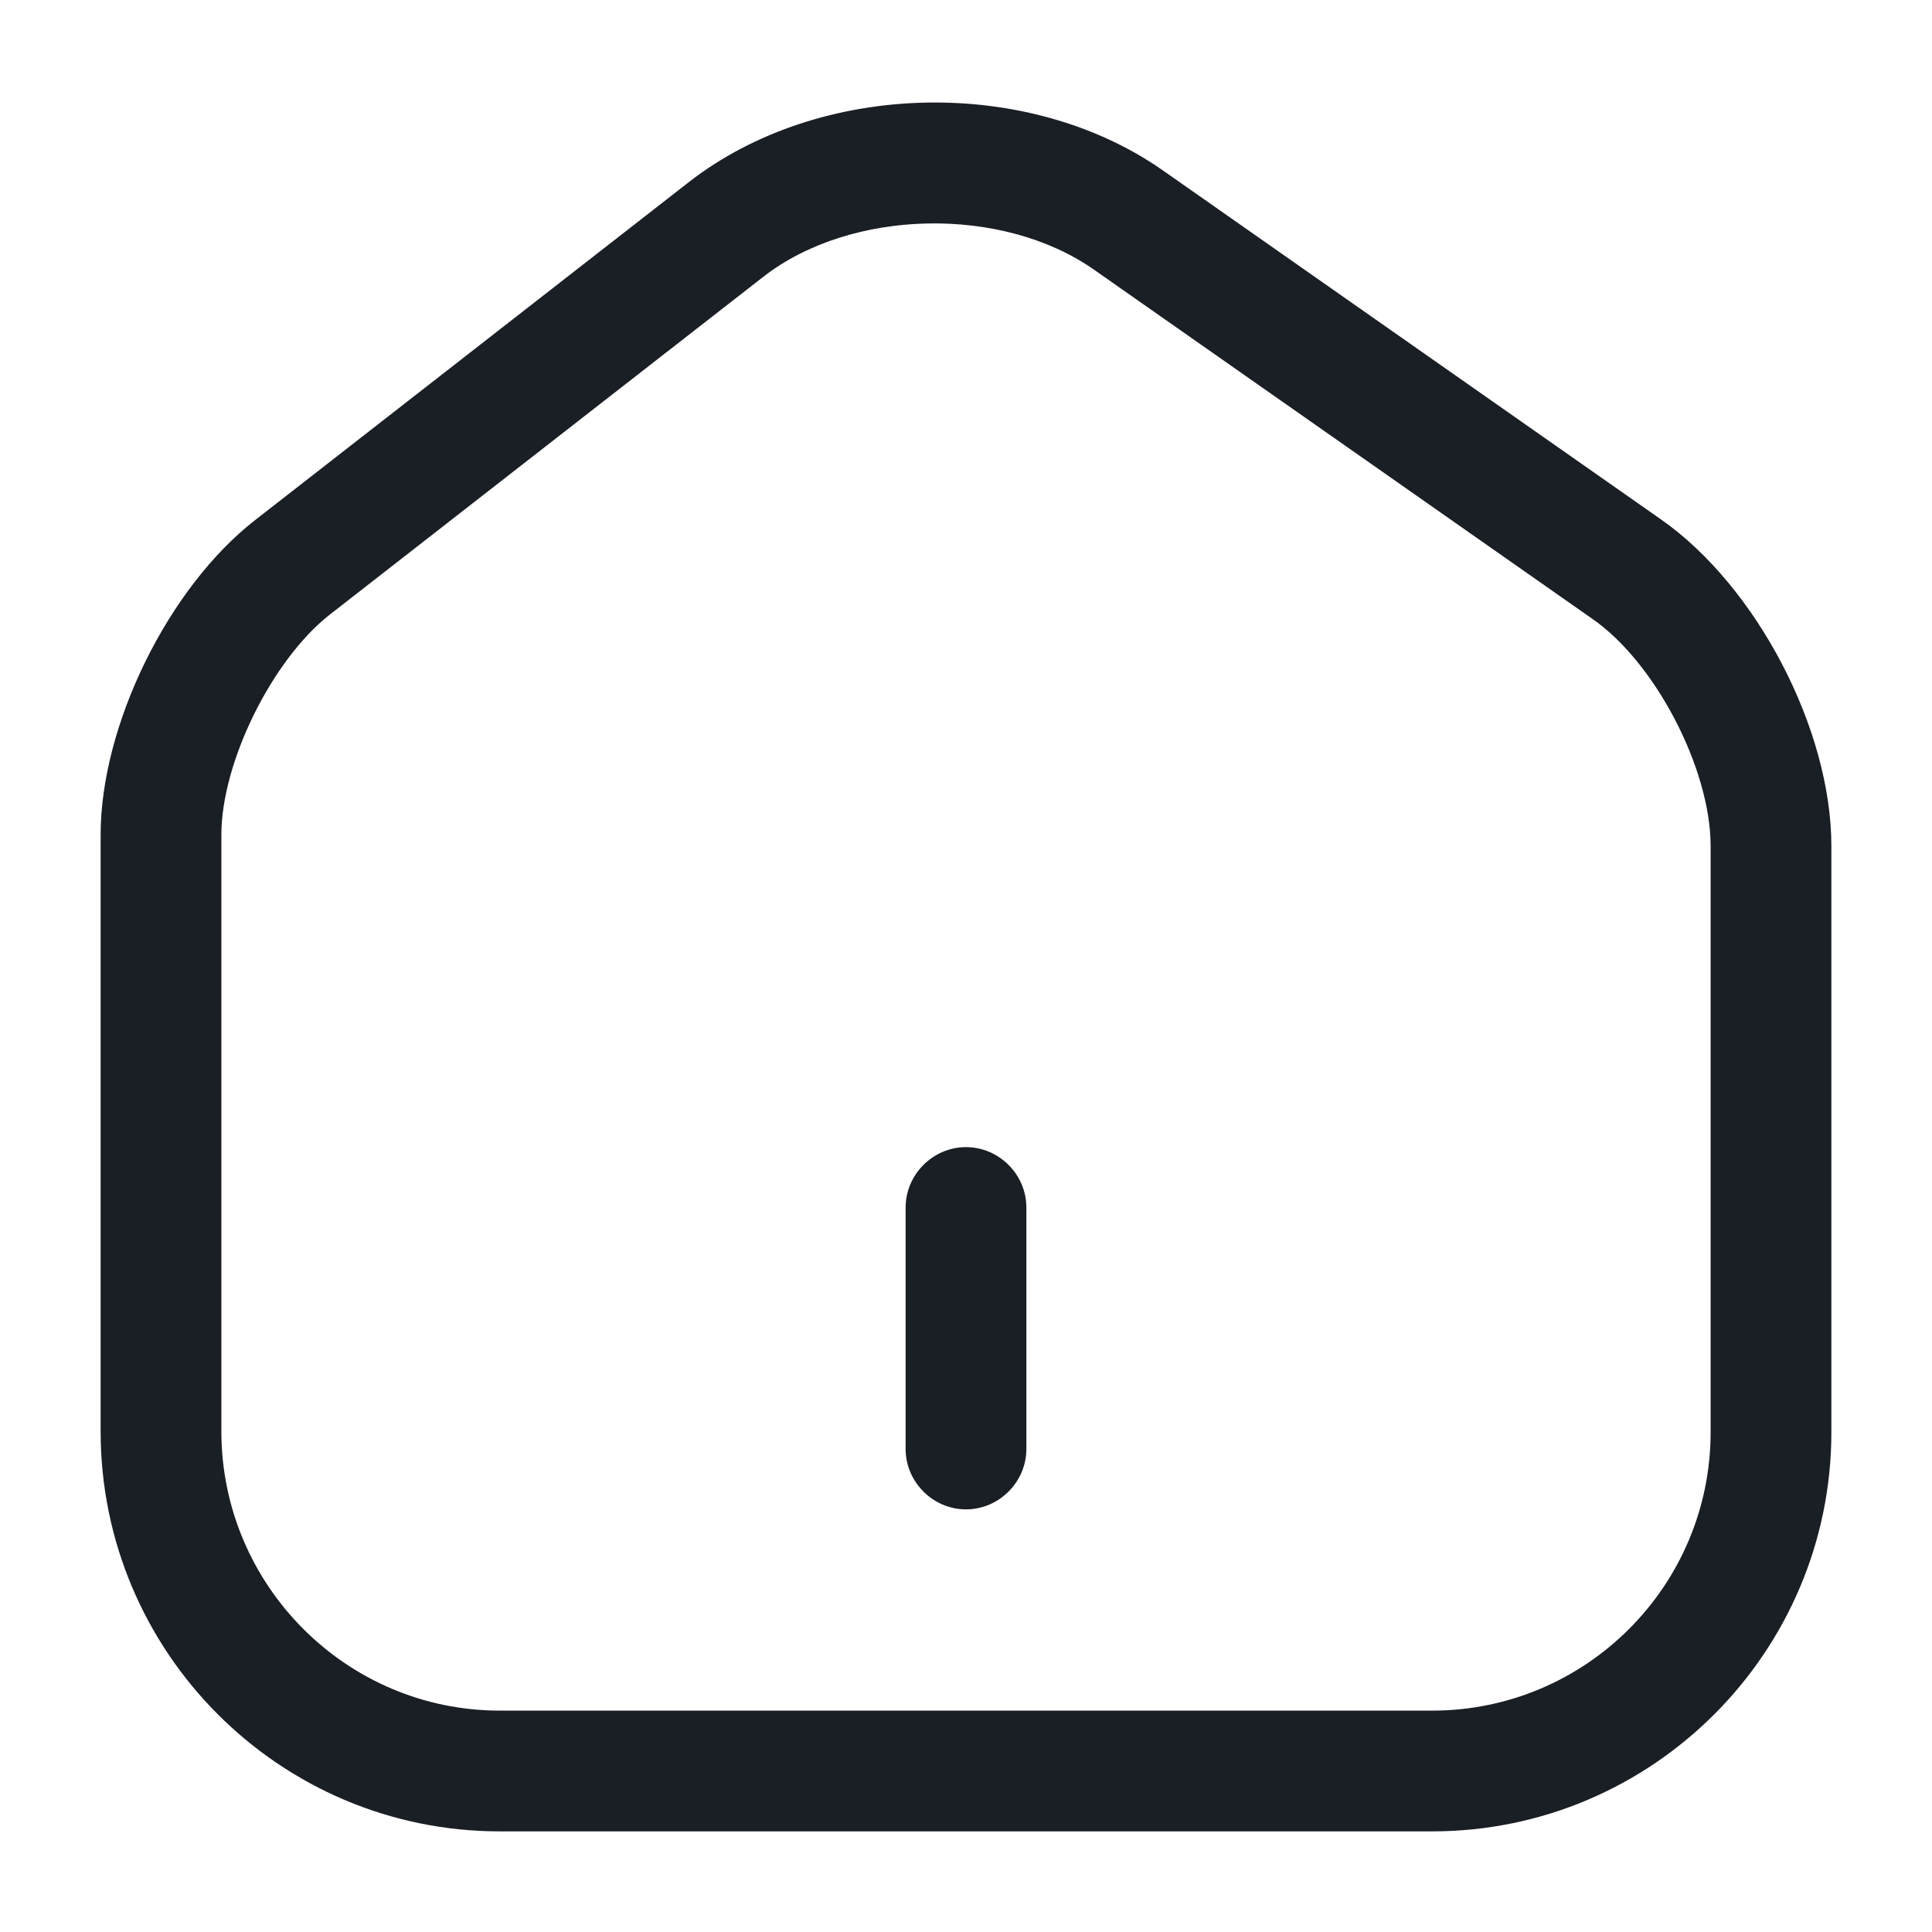
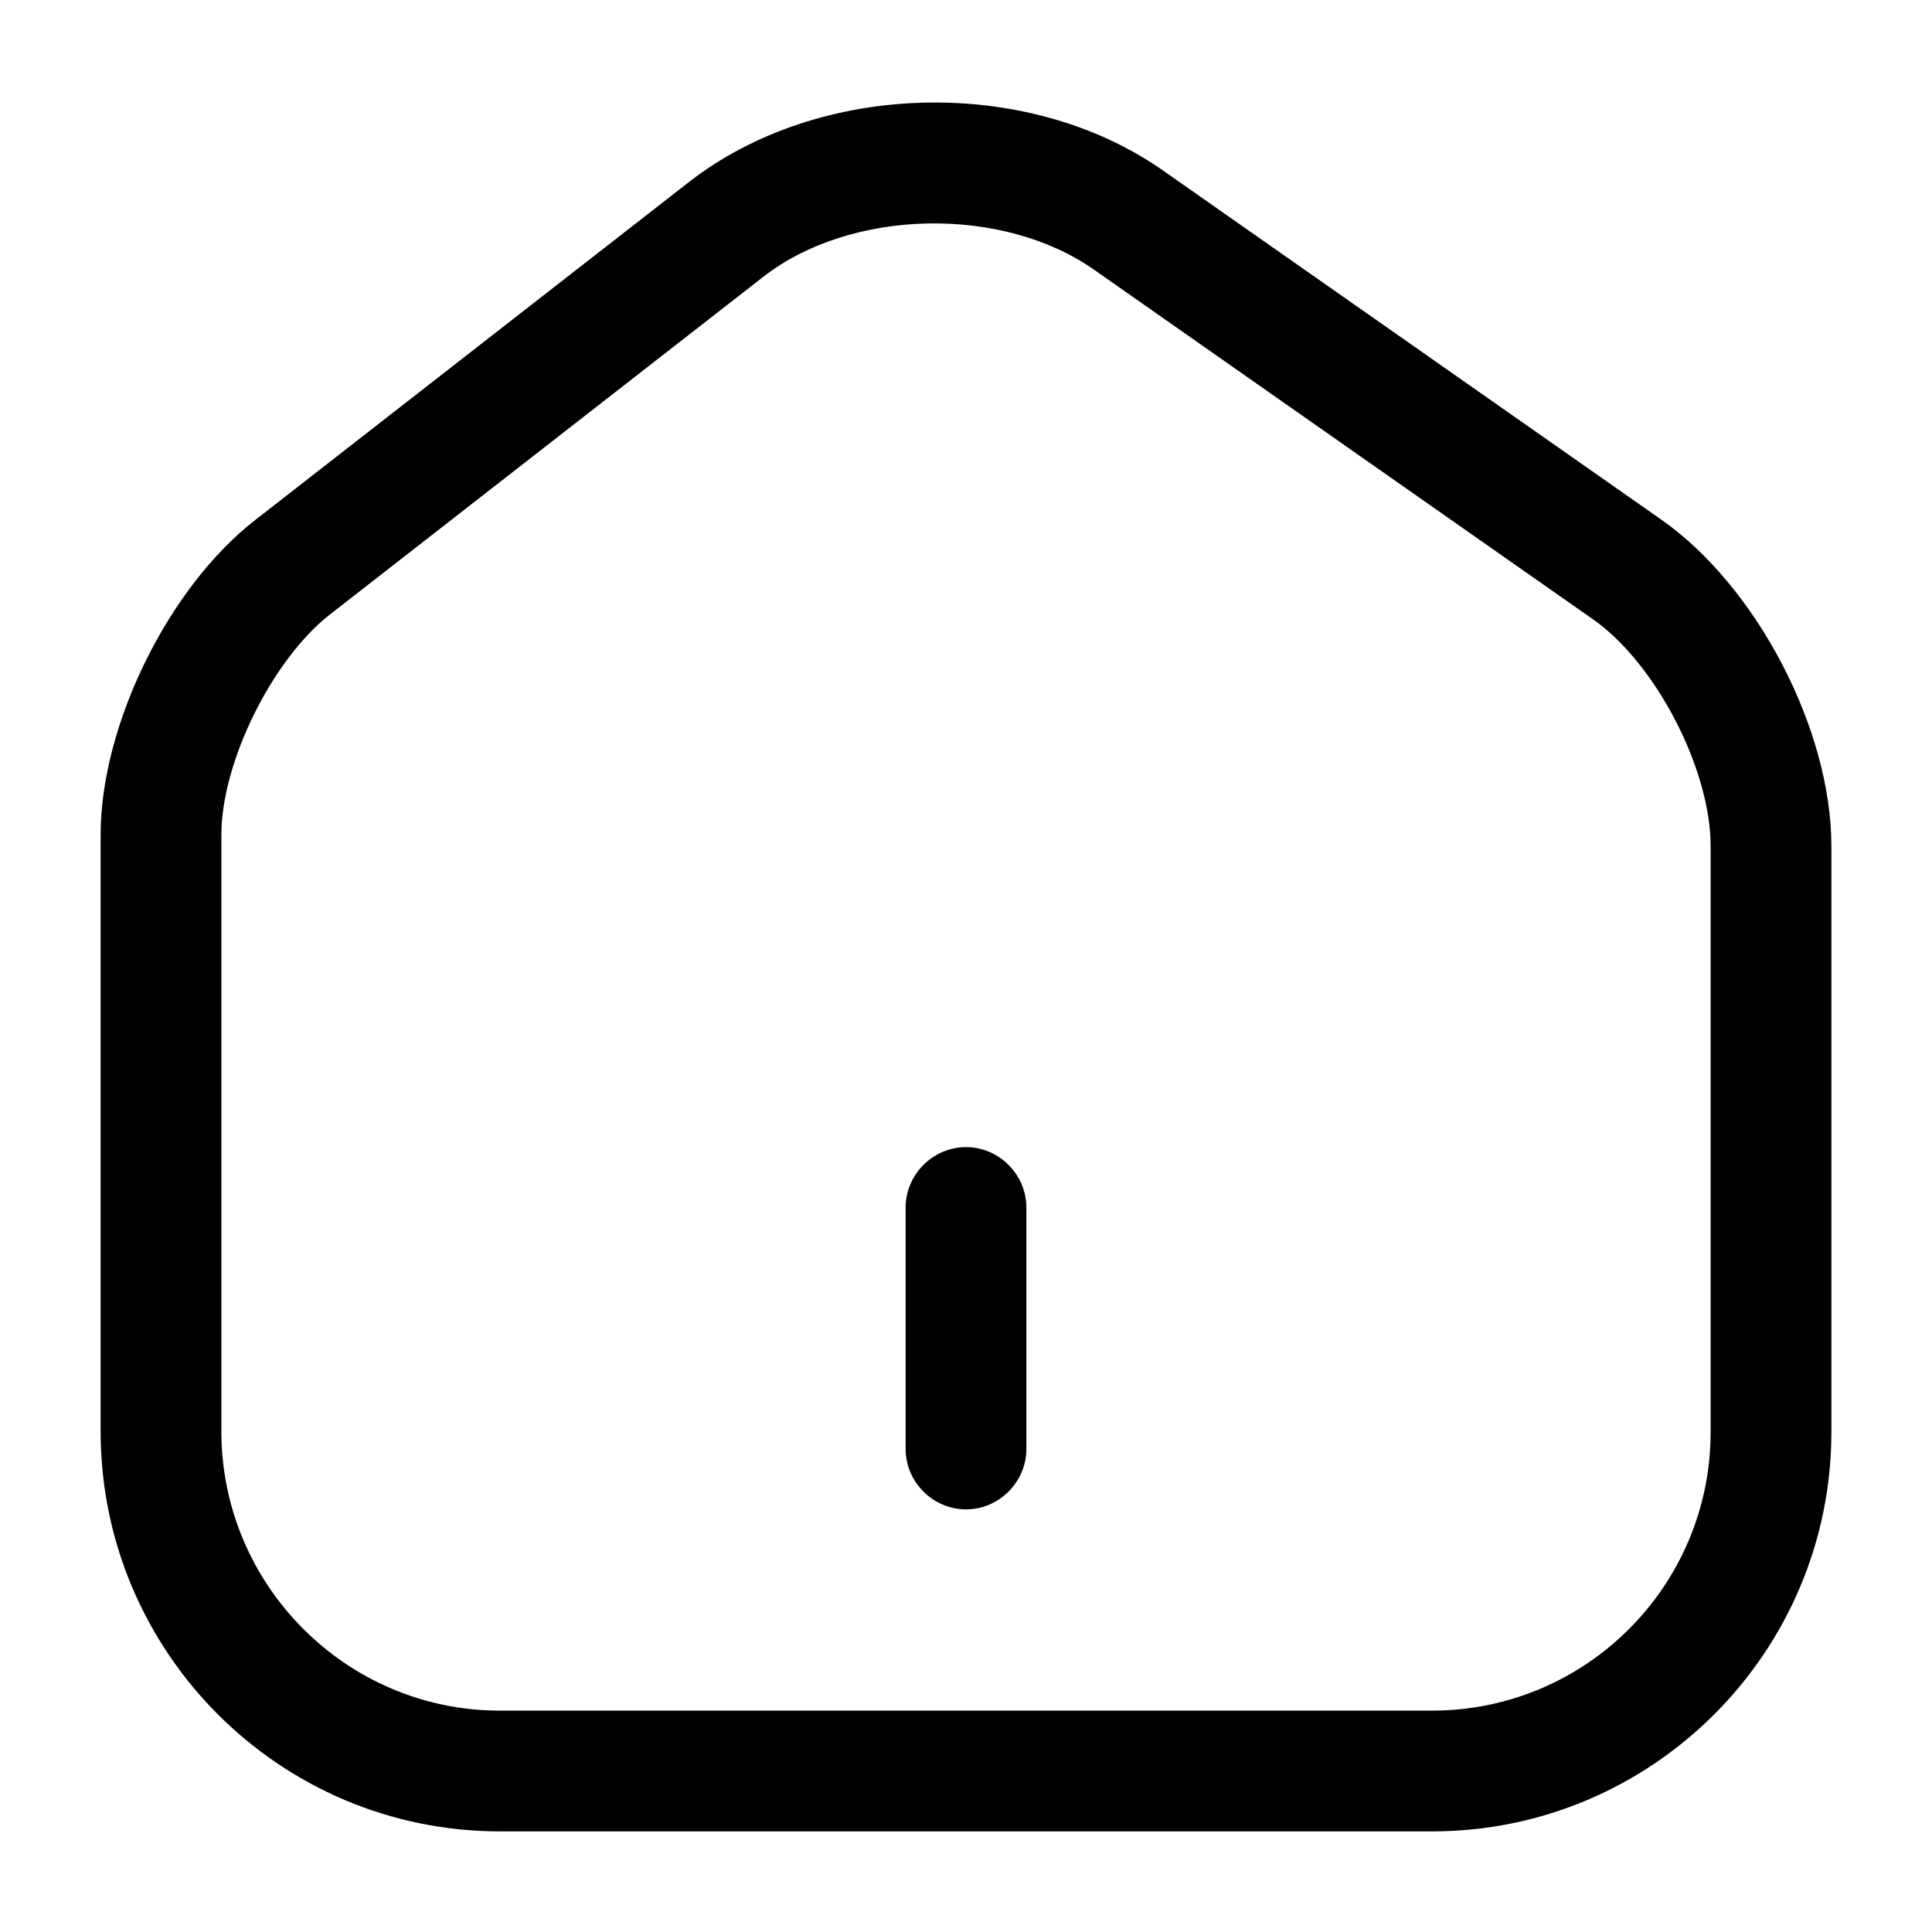
<svg xmlns="http://www.w3.org/2000/svg" width="24" height="24" viewBox="0 0 24 24" fill="none">
-   <path d="M17.79 22.75H6.21C3.47 22.75 1.25 20.52 1.25 17.78V10.37C1.25 9.01 2.09 7.3 3.17 6.46L8.56 2.26C10.18 1 12.77 0.94 14.45 2.12L20.63 6.45C21.82 7.28 22.75 9.06 22.75 10.51V17.79C22.75 20.52 20.53 22.75 17.79 22.75ZM9.48 3.44L4.09 7.64C3.38 8.2 2.75 9.47 2.75 10.37V17.78C2.75 19.69 4.3 21.25 6.21 21.25H17.79C19.7 21.25 21.25 19.7 21.25 17.79V10.51C21.25 9.55 20.56 8.22 19.77 7.68L13.59 3.35C12.45 2.55 10.57 2.59 9.48 3.44Z" fill="#1A1E25" />
-   <path d="M12 18.75C11.59 18.75 11.25 18.41 11.25 18V15C11.25 14.59 11.59 14.25 12 14.25C12.41 14.25 12.75 14.59 12.75 15V18C12.75 18.41 12.41 18.75 12 18.75Z" fill="#1A1E25" />
+   <path d="M17.79 22.75H6.21C3.47 22.75 1.25 20.52 1.25 17.78V10.37C1.25 9.01 2.09 7.3 3.17 6.46L8.56 2.26C10.18 1 12.77 0.94 14.45 2.12L20.63 6.45C21.82 7.28 22.75 9.06 22.75 10.51V17.79C22.75 20.52 20.53 22.75 17.79 22.75ZM9.48 3.44L4.09 7.64C3.38 8.2 2.75 9.47 2.75 10.37V17.78C2.75 19.69 4.3 21.25 6.21 21.25H17.79C19.7 21.25 21.25 19.7 21.25 17.79V10.51C21.25 9.55 20.56 8.22 19.77 7.68L13.59 3.35C12.45 2.55 10.57 2.59 9.48 3.44Z" fill="currentColor" />
+   <path d="M12 18.75C11.59 18.75 11.25 18.41 11.25 18V15C11.25 14.59 11.59 14.25 12 14.25C12.41 14.25 12.75 14.59 12.75 15V18C12.75 18.41 12.41 18.75 12 18.75Z" fill="currentColor" />
</svg>
